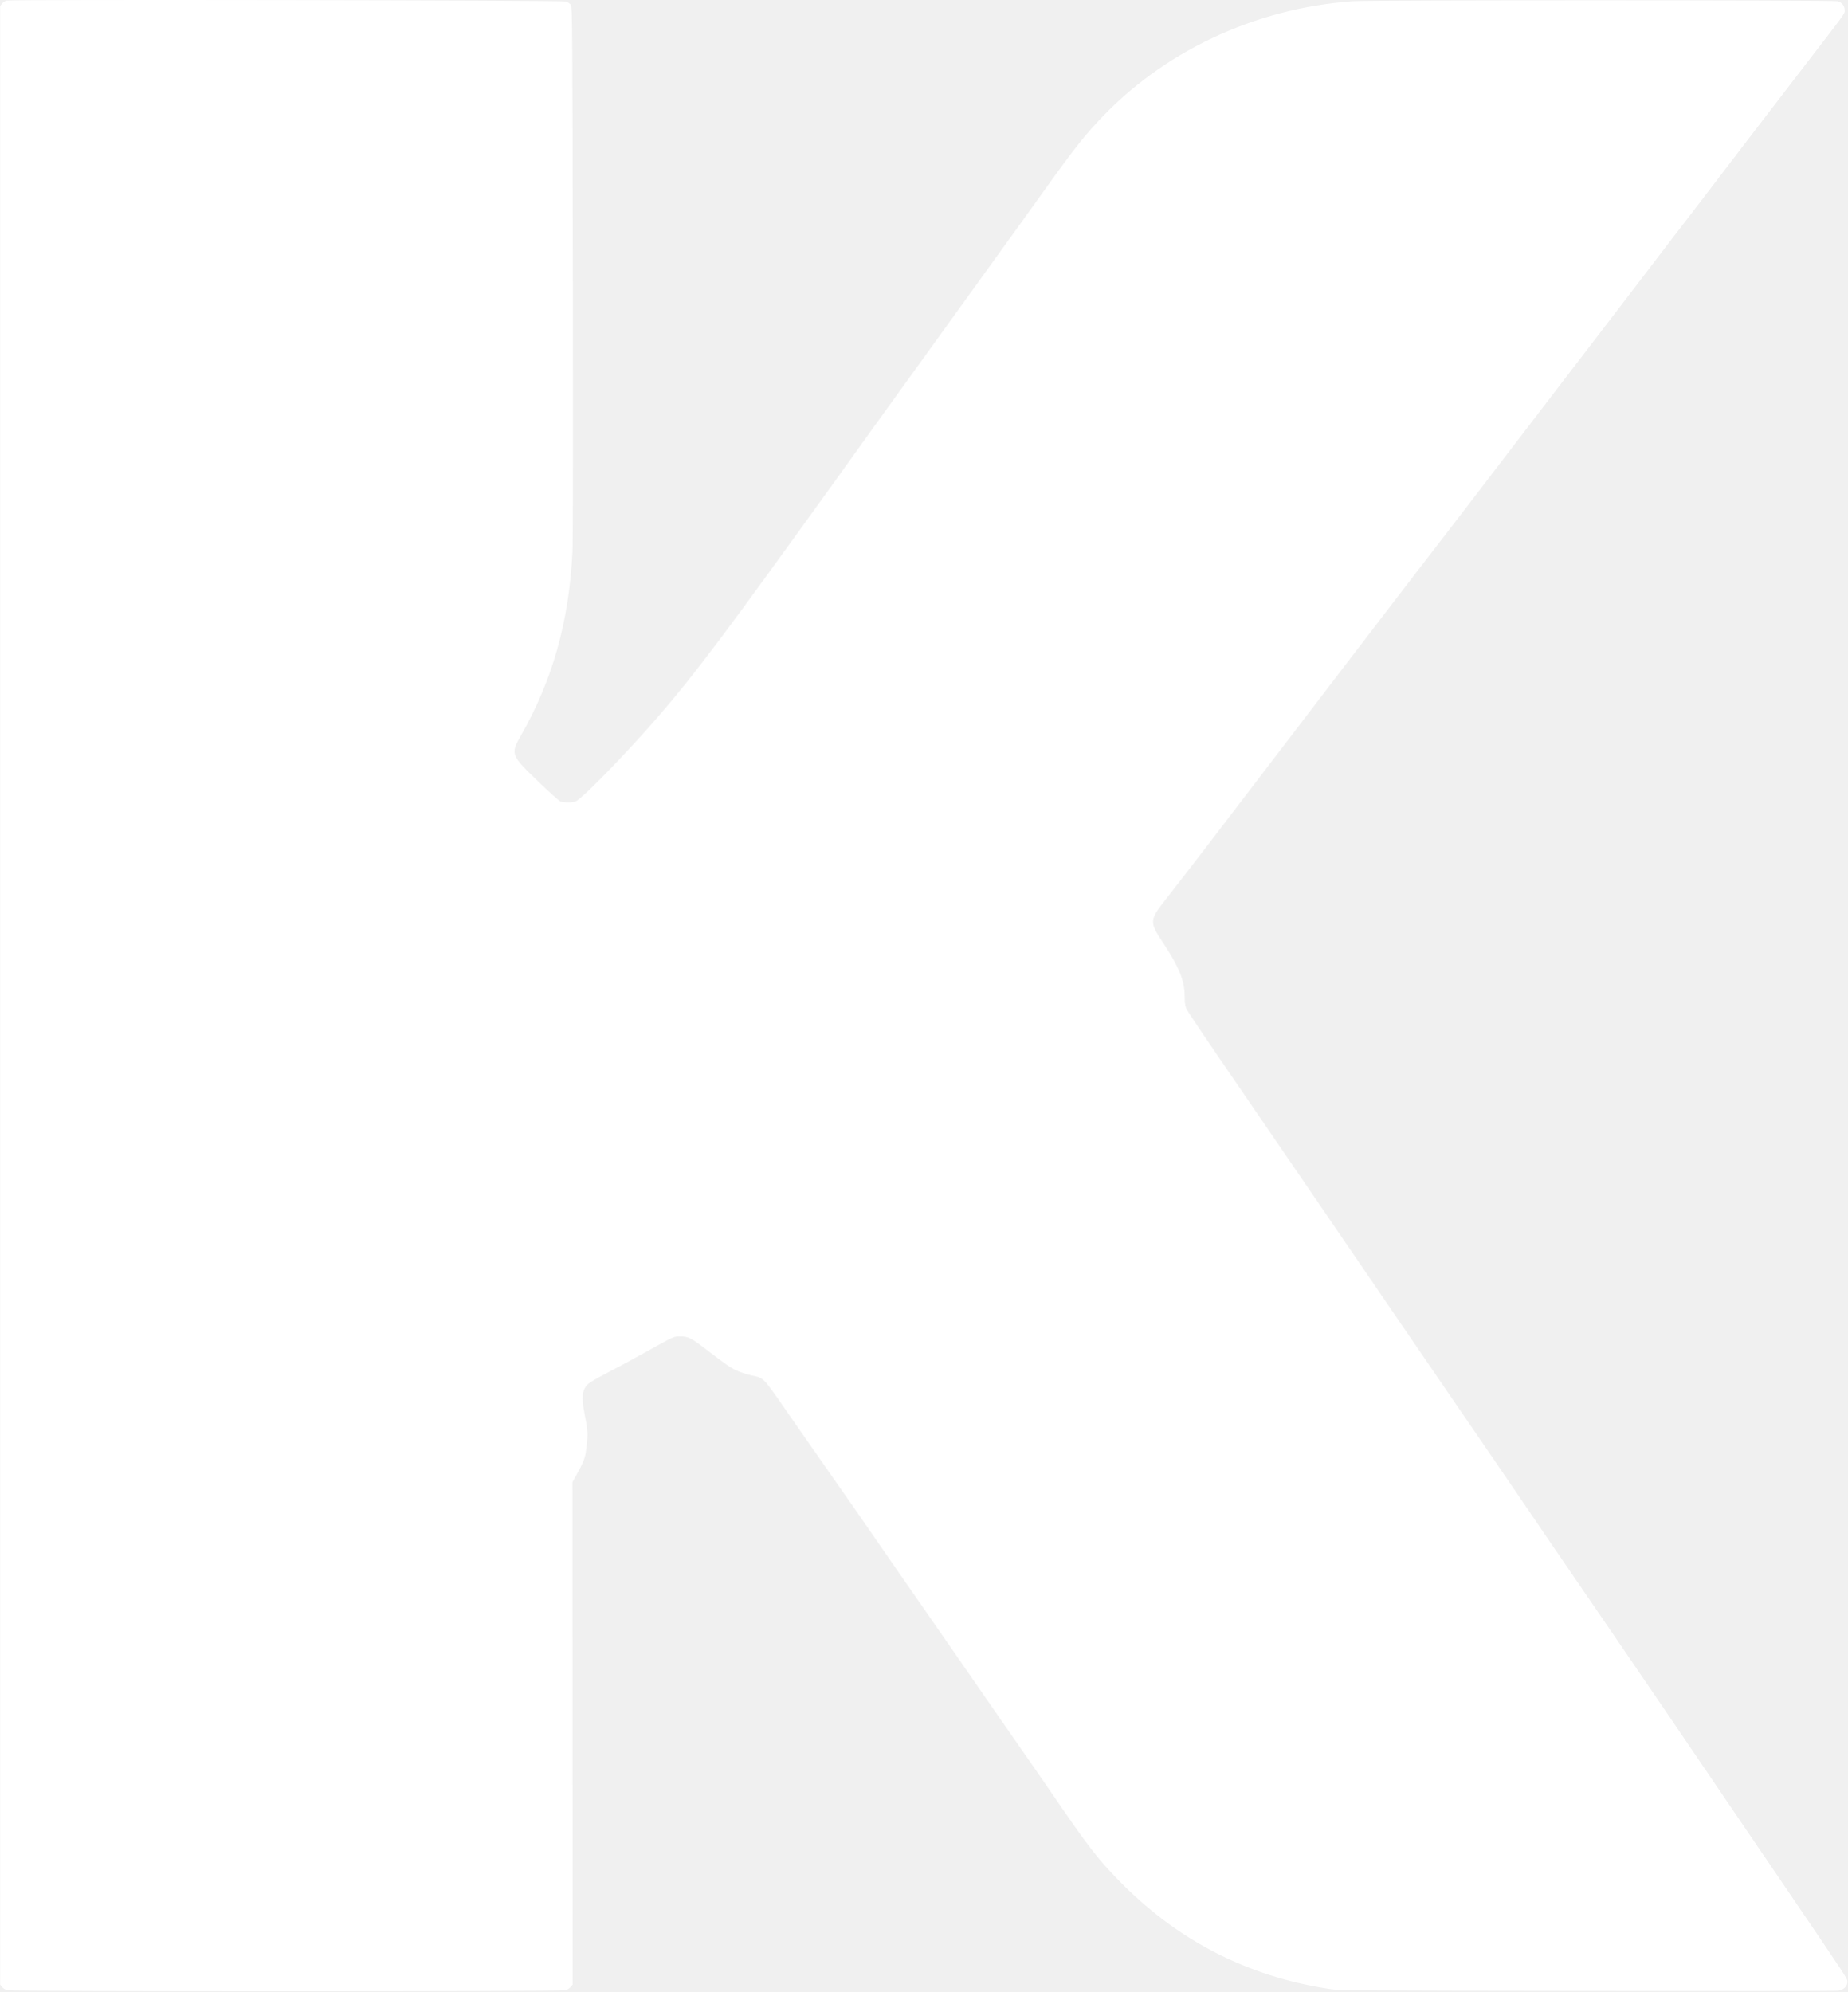
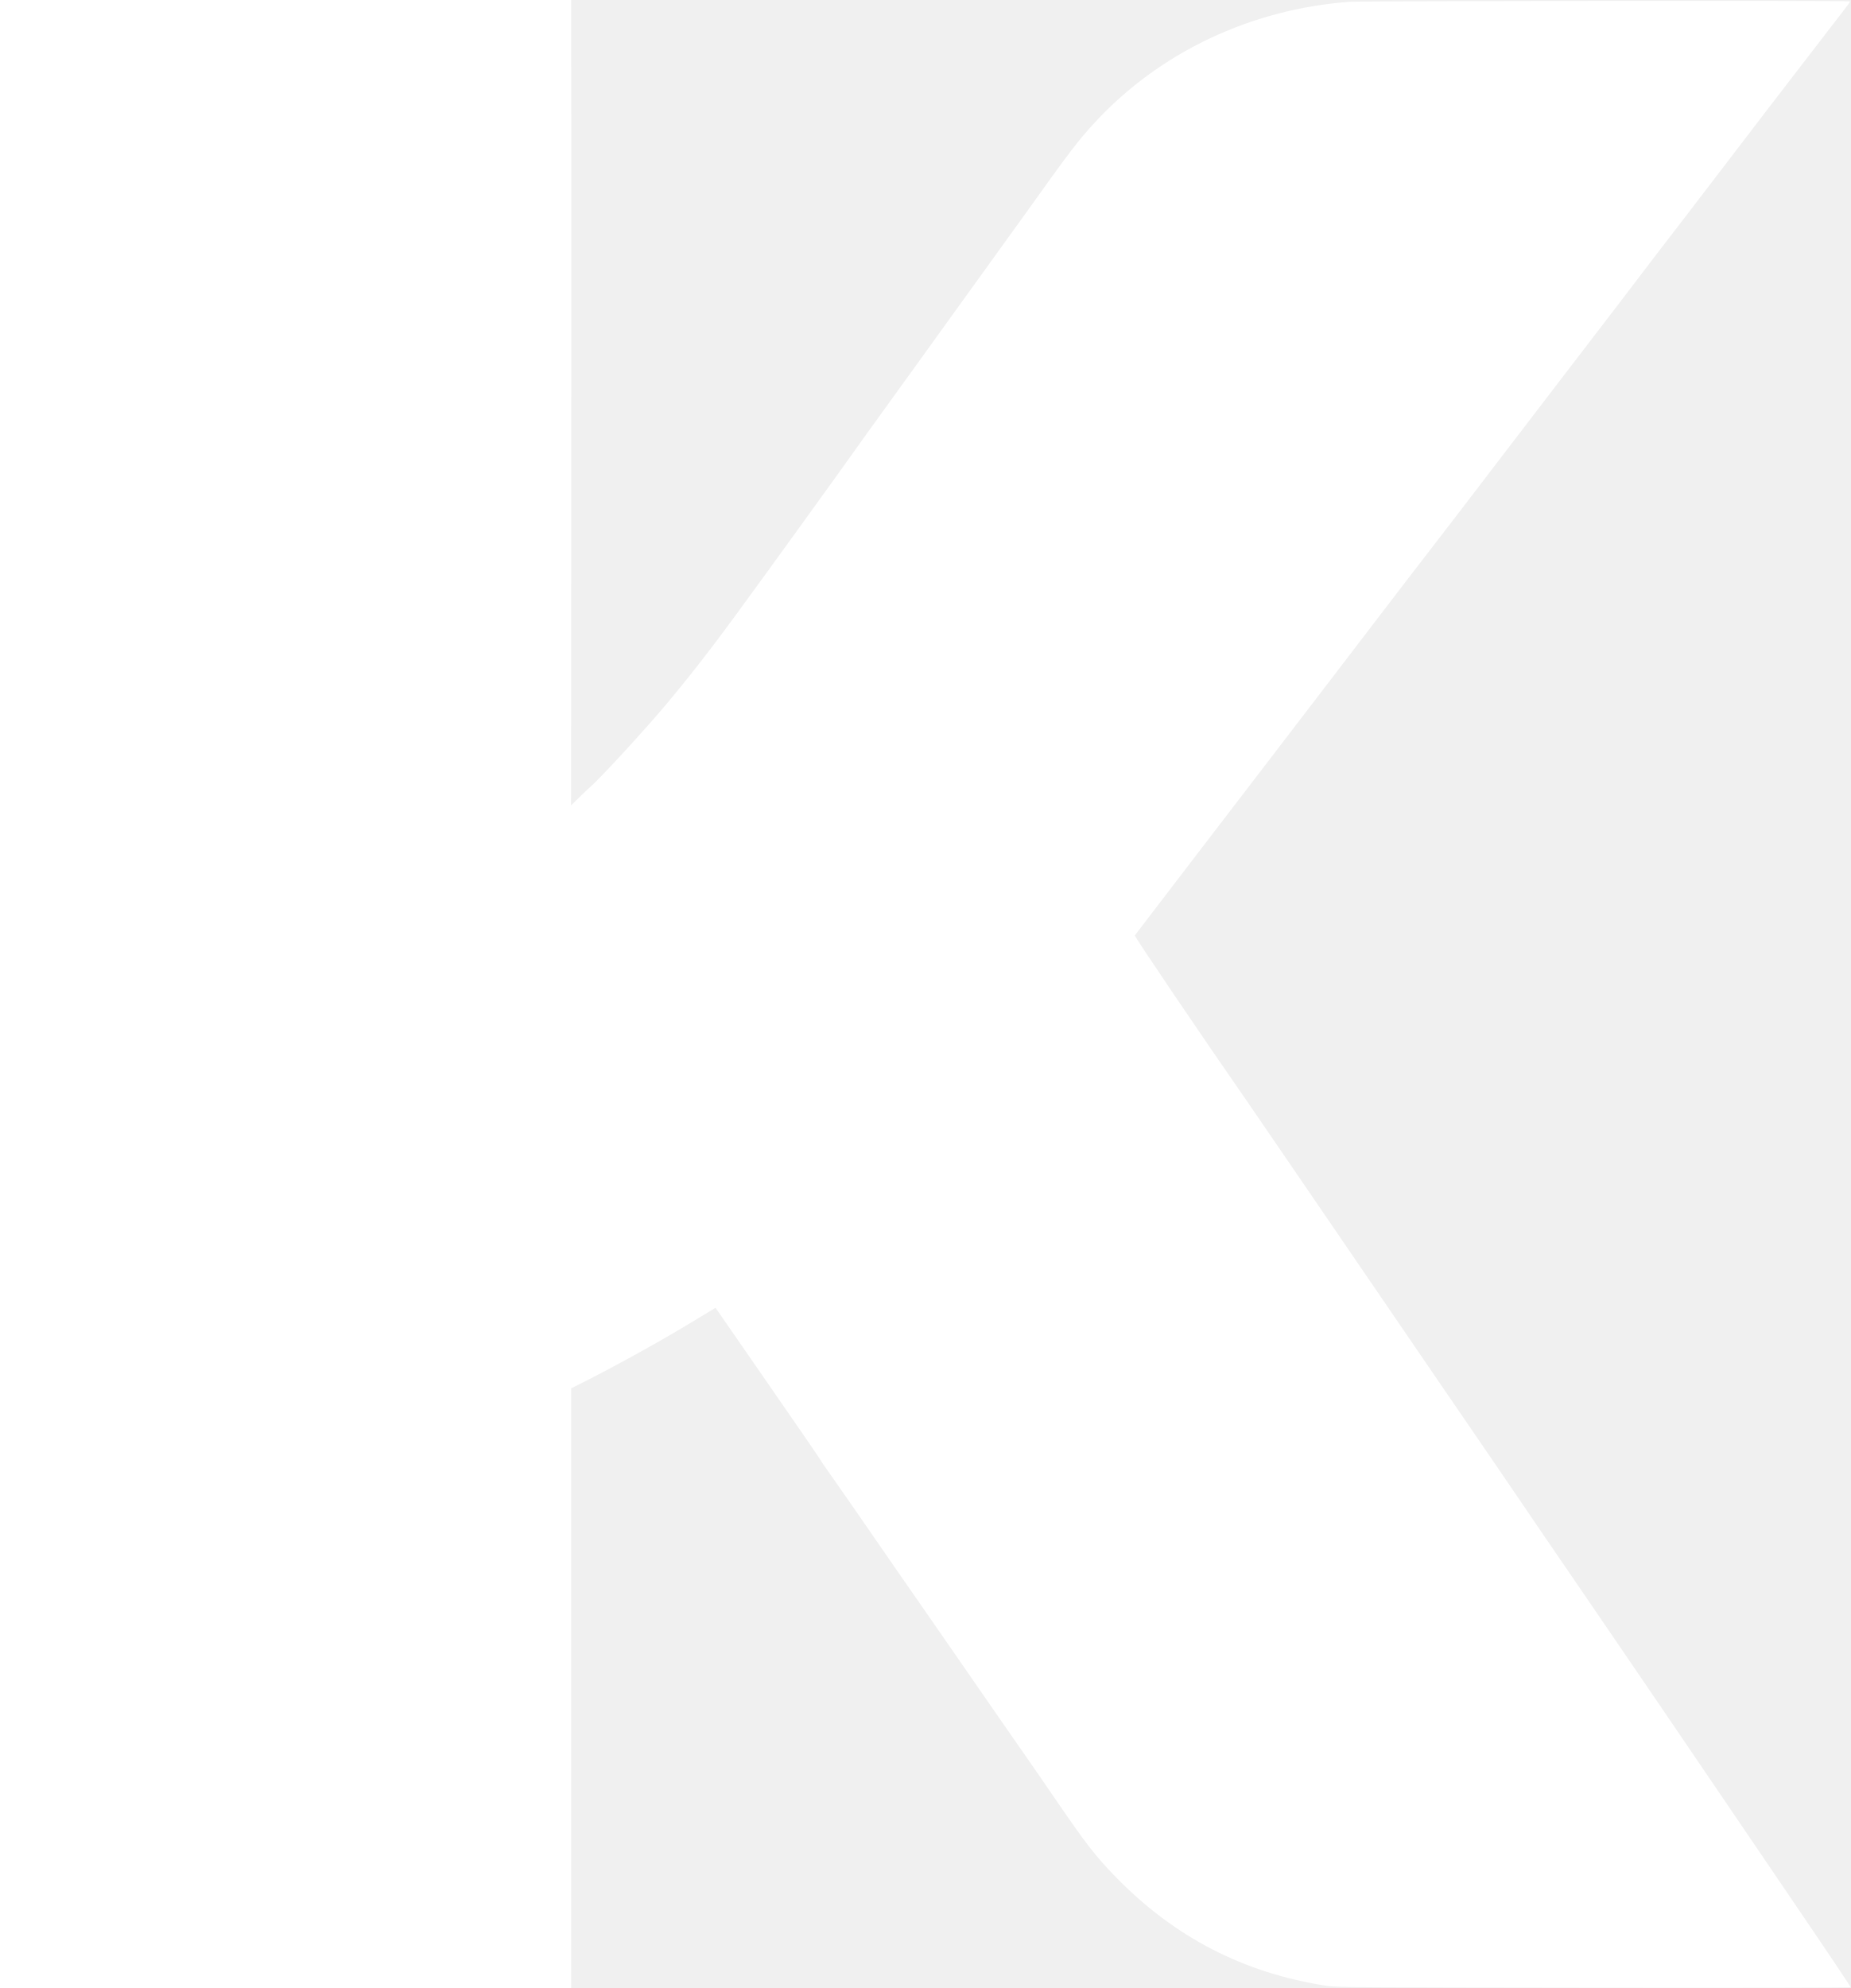
- <svg xmlns="http://www.w3.org/2000/svg" viewBox="0 0 2043.002 2202.413" width="2043" height="2202">
+ <svg xmlns="http://www.w3.org/2000/svg" viewBox="0 0 2051 2203" width="2051" height="2203">
  <g fill="#FFFFFF">
-     <g transform="translate(-1022,3149.377) scale(0.1,-0.1)" stroke="none">
-       <path d="M10291 31487 c-17 -4 -39 -19 -50 -33 l-21 -27 0 -10942 0 -10942 20 -26 c12 -15 38 -31 58 -37 52 -14 6122 -14 6174 0 20 6 46 23 58 37 l21 26 -1 2779 -1 2779 32 57 c81 143 107 204 117 280 26 185 25 214 -14 412 -37 193 -28 274 39 337 17 16 117 74 220 127 104 53 291 154 415 224 320 178 311 175 384 174 85 0 116 -15 265 -128 255 -195 285 -216 361 -251 42 -19 116 -43 164 -53 139 -30 118 -8 413 -435 126 -181 303 -436 394 -565 290 -413 379 -542 863 -1243 49 -70 157 -226 240 -345 83 -119 257 -370 386 -557 390 -564 588 -849 742 -1070 81 -115 236 -340 345 -500 339 -495 440 -626 660 -854 654 -676 1429 -1077 2355 -1218 107 -16 308 -17 2845 -20 1502 -2 2750 -1 2774 2 58 9 101 50 101 97 0 38 14 16 -680 1038 -222 327 -544 801 -715 1052 -407 600 -912 1341 -1156 1698 -107 157 -306 447 -441 645 -135 198 -292 428 -349 510 -56 83 -171 250 -253 372 -149 219 -255 375 -956 1398 -196 286 -434 635 -530 775 -95 140 -285 417 -420 615 -136 198 -383 560 -550 805 -167 245 -430 630 -585 855 -504 735 -666 974 -680 1010 -10 22 -15 70 -15 135 0 162 -60 314 -224 563 -174 264 -174 263 44 540 162 206 555 718 1187 1547 279 366 602 789 718 940 116 151 328 428 471 615 143 187 298 390 345 450 169 217 674 875 1285 1675 171 223 364 475 429 560 543 708 681 889 1014 1325 79 105 197 258 261 340 64 83 197 256 295 385 250 329 723 946 1015 1325 488 634 460 595 460 636 0 47 -30 85 -78 99 -49 13 -5183 14 -5367 0 -1092 -81 -2104 -561 -2819 -1335 -192 -208 -277 -320 -791 -1040 -39 -55 -130 -181 -202 -280 -71 -99 -219 -304 -328 -455 -109 -151 -237 -329 -285 -395 -48 -66 -169 -235 -270 -375 -101 -140 -258 -358 -350 -485 -192 -265 -372 -515 -625 -870 -98 -137 -291 -405 -429 -595 -137 -190 -305 -421 -373 -515 -777 -1072 -1100 -1475 -1657 -2063 -233 -246 -422 -427 -463 -443 -36 -14 -130 -14 -167 0 -16 7 -129 109 -252 227 -299 289 -302 297 -180 511 347 609 528 1259 565 2023 6 117 7 1362 4 3110 -4 2762 -6 2916 -22 2940 -10 14 -34 30 -54 37 -41 14 -6134 24 -6186 10z" />
+     <g transform="translate(-1022,3150) scale(0.1,-0.1)" stroke="none">
+       <path d="M10220 20485 l0 -11015 3165 0 3165 0 0 3323 0 3322 163 82 c372 188 887 475 1244 694 l193 117 582 -841 c321 -463 583 -844 583 -848 0 -4 43 -67 95 -140 152 -216 300 -429 792 -1142 49 -70 157 -226 240 -345 83 -119 257 -370 386 -557 390 -564 588 -849 742 -1070 81 -115 236 -340 345 -500 339 -495 440 -626 660 -854 654 -676 1429 -1077 2355 -1218 107 -16 312 -17 2958 -20 1563 -2 2842 0 2842 5 0 10 -223 342 -760 1132 -222 327 -544 801 -715 1052 -407 600 -912 1341 -1156 1698 -107 157 -306 447 -441 645 -135 198 -292 428 -349 510 -56 83 -171 250 -253 372 -150 221 -273 401 -956 1398 -196 286 -439 642 -540 790 -101 149 -286 419 -410 600 -125 182 -400 584 -612 895 -212 311 -431 630 -486 710 -502 722 -1261 1843 -1255 1854 5 7 301 394 658 860 358 466 802 1046 988 1289 186 243 445 582 576 752 130 171 354 463 497 650 143 187 298 390 345 450 169 217 674 875 1285 1675 171 223 364 475 429 560 544 709 678 884 1012 1323 80 105 199 260 263 342 64 83 197 256 295 385 378 497 907 1185 1395 1818 195 252 186 240 179 247 -10 10 -5407 5 -5544 -5 -1092 -81 -2104 -561 -2819 -1335 -192 -208 -277 -320 -791 -1040 -39 -55 -130 -181 -202 -280 -71 -99 -219 -304 -328 -455 -109 -151 -237 -329 -285 -395 -48 -66 -169 -235 -270 -375 -101 -140 -258 -358 -350 -485 -192 -265 -372 -515 -625 -870 -98 -137 -291 -405 -429 -595 -137 -190 -305 -421 -373 -515 -526 -727 -751 -1021 -1075 -1411 -237 -286 -779 -876 -876 -953 -9 -8 -59 -55 -110 -105 l-93 -91 2 2680 c1 1474 1 3482 1 4463 l-2 1782 -3165 0 -3165 0 0 -11015z" />
    </g>
  </g>
</svg>
